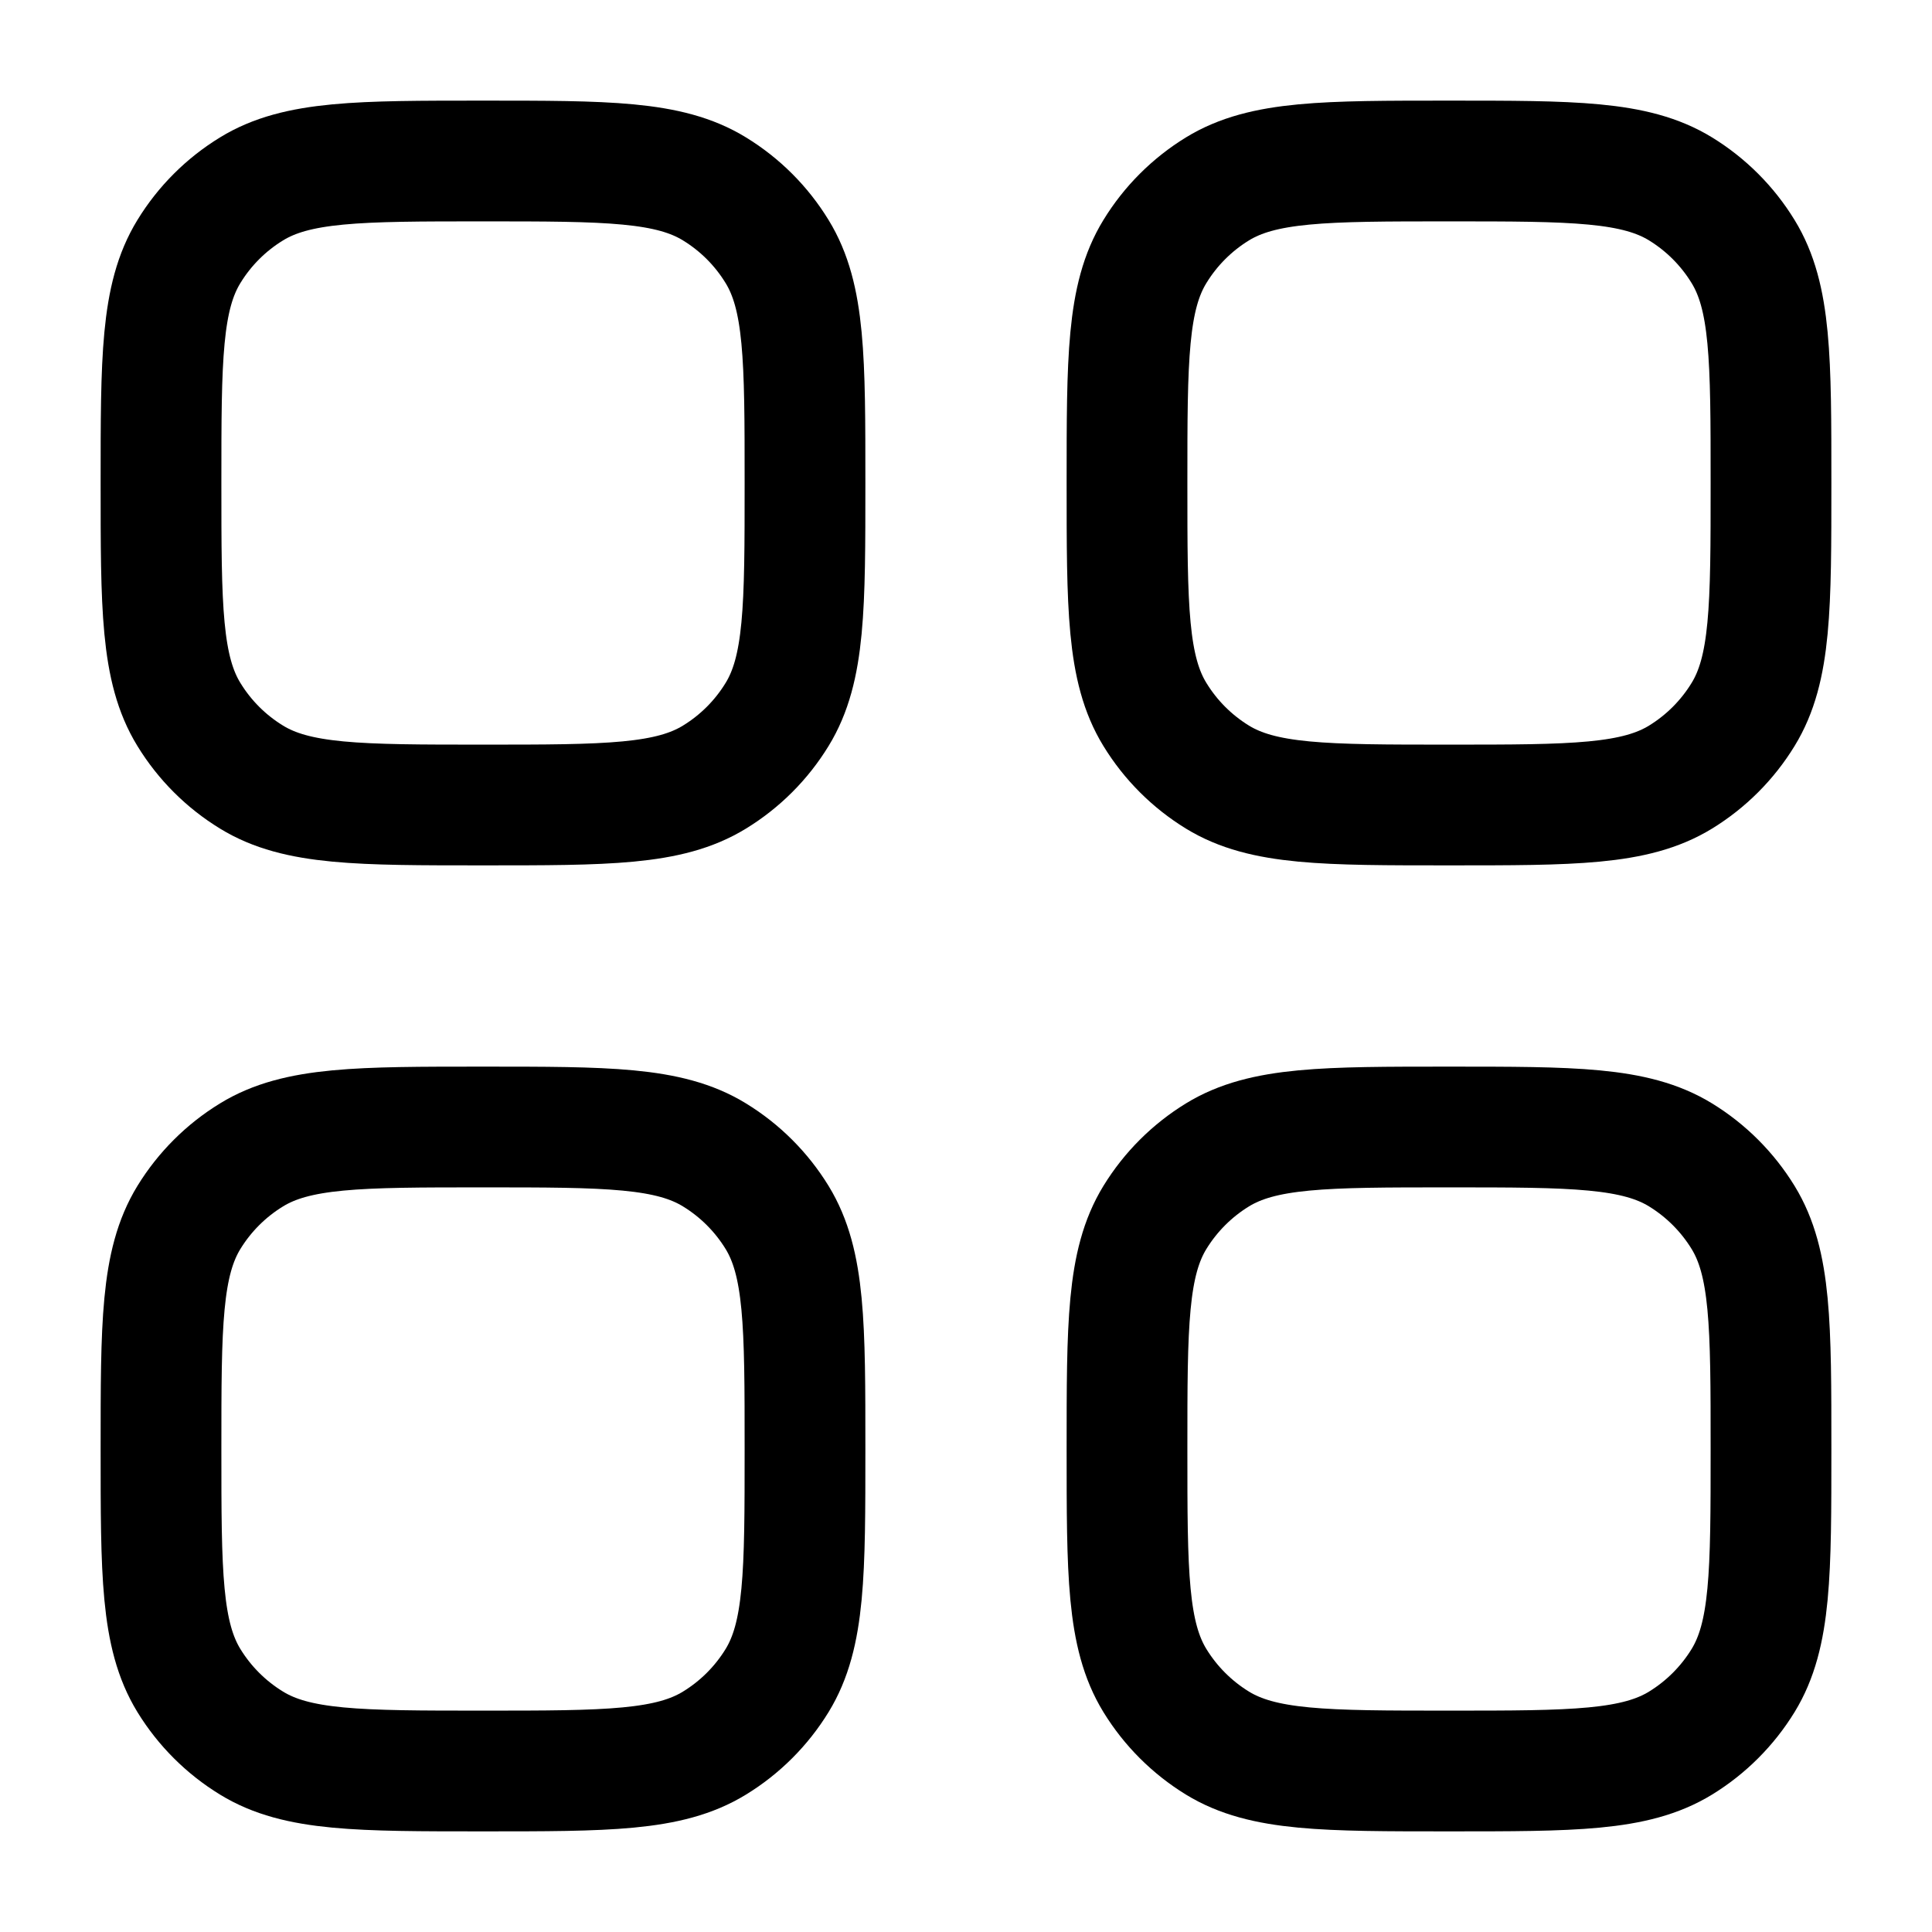
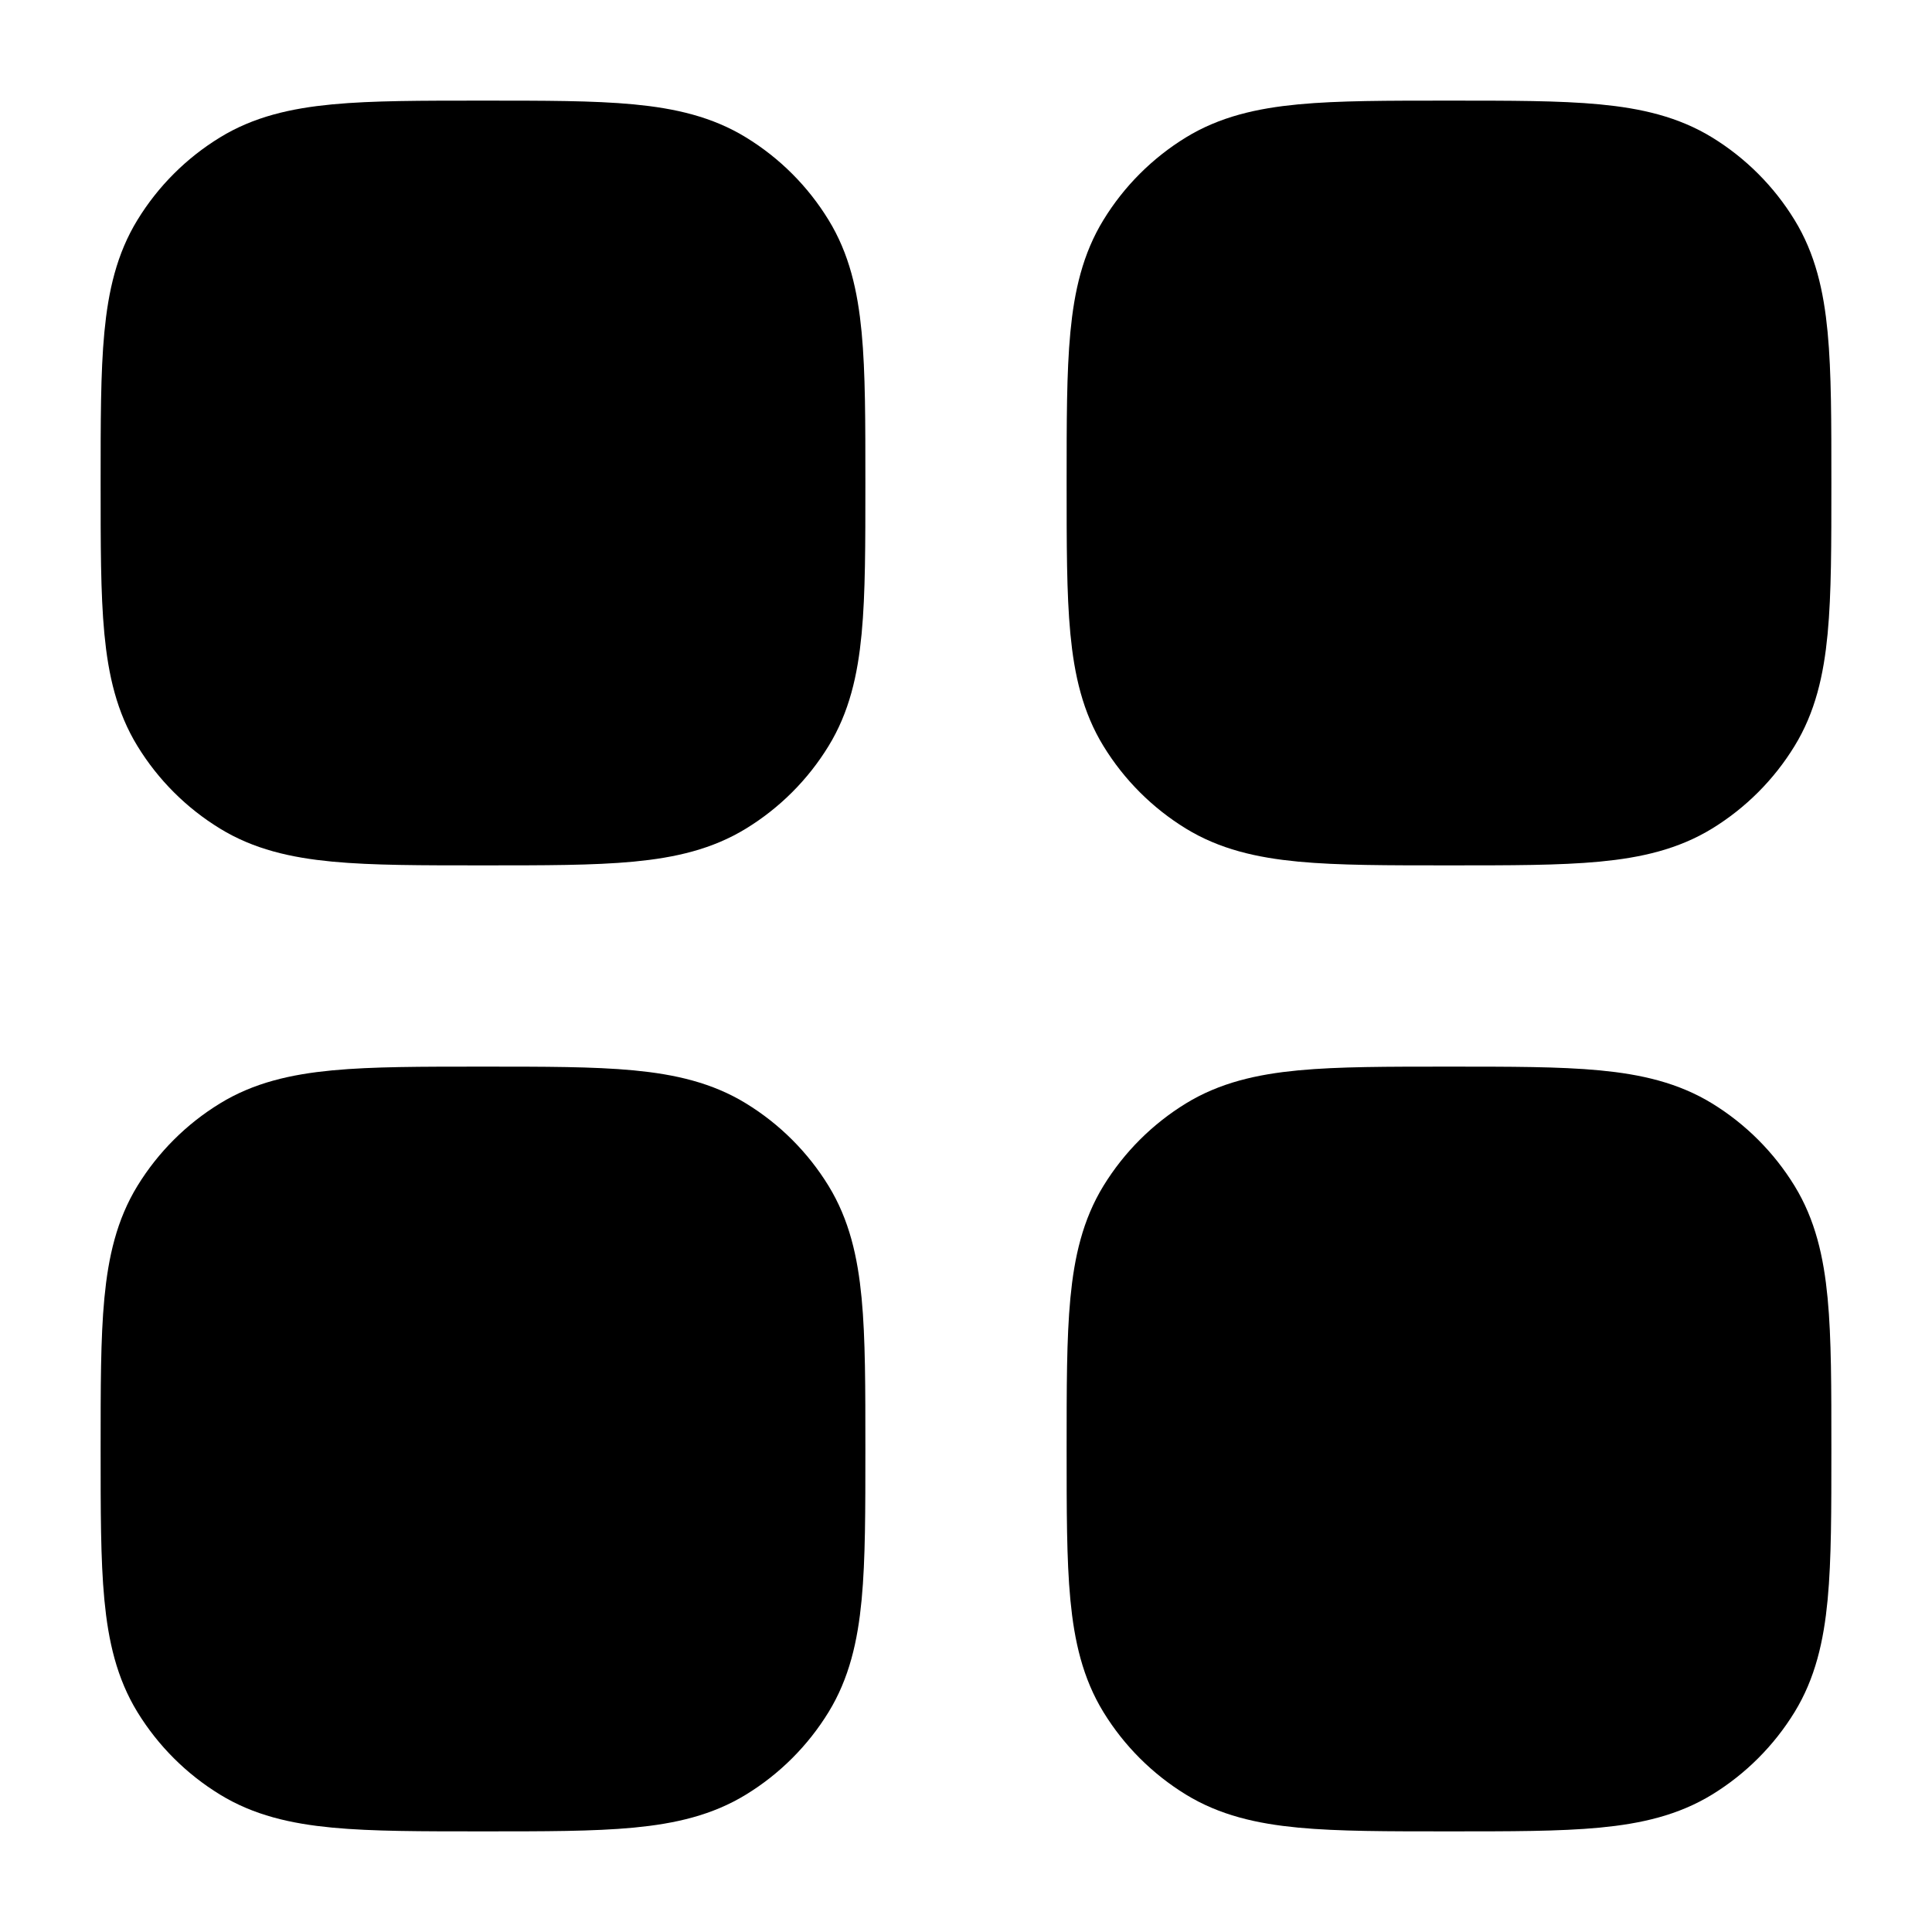
- <svg xmlns="http://www.w3.org/2000/svg" viewBox="0 0 24 24" width="24" height="24" color="#000000" fill="none">
+ <svg xmlns="http://www.w3.org/2000/svg" viewBox="0 0 24 24" width="42" height="42" color="#000000" fill="#000000">
  <path d="M2 18C2 16.46 2 15.689 2.347 15.123C2.541 14.807 2.807 14.541 3.124 14.347C3.689 14 4.46 14 6 14C7.54 14 8.311 14 8.876 14.347C9.193 14.541 9.459 14.807 9.653 15.123C10 15.689 10 16.46 10 18C10 19.54 10 20.311 9.653 20.877C9.459 21.193 9.193 21.459 8.876 21.653C8.311 22 7.54 22 6 22C4.46 22 3.689 22 3.124 21.653C2.807 21.459 2.541 21.193 2.347 20.877C2 20.311 2 19.54 2 18Z" stroke="currentColor" stroke-width="1.5" />
  <path d="M14 18C14 16.46 14 15.689 14.347 15.123C14.541 14.807 14.807 14.541 15.123 14.347C15.689 14 16.46 14 18 14C19.54 14 20.311 14 20.877 14.347C21.193 14.541 21.459 14.807 21.653 15.123C22 15.689 22 16.46 22 18C22 19.54 22 20.311 21.653 20.877C21.459 21.193 21.193 21.459 20.877 21.653C20.311 22 19.54 22 18 22C16.46 22 15.689 22 15.123 21.653C14.807 21.459 14.541 21.193 14.347 20.877C14 20.311 14 19.54 14 18Z" stroke="currentColor" stroke-width="1.5" />
  <path d="M2 6C2 4.46 2 3.689 2.347 3.124C2.541 2.807 2.807 2.541 3.124 2.347C3.689 2 4.46 2 6 2C7.54 2 8.311 2 8.876 2.347C9.193 2.541 9.459 2.807 9.653 3.124C10 3.689 10 4.46 10 6C10 7.54 10 8.311 9.653 8.876C9.459 9.193 9.193 9.459 8.876 9.653C8.311 10 7.54 10 6 10C4.46 10 3.689 10 3.124 9.653C2.807 9.459 2.541 9.193 2.347 8.876C2 8.311 2 7.54 2 6Z" stroke="currentColor" stroke-width="1.5" />
  <path d="M14 6C14 4.46 14 3.689 14.347 3.124C14.541 2.807 14.807 2.541 15.123 2.347C15.689 2 16.46 2 18 2C19.54 2 20.311 2 20.877 2.347C21.193 2.541 21.459 2.807 21.653 3.124C22 3.689 22 4.46 22 6C22 7.54 22 8.311 21.653 8.876C21.459 9.193 21.193 9.459 20.877 9.653C20.311 10 19.54 10 18 10C16.46 10 15.689 10 15.123 9.653C14.807 9.459 14.541 9.193 14.347 8.876C14 8.311 14 7.54 14 6Z" stroke="currentColor" stroke-width="1.5" />
</svg>
